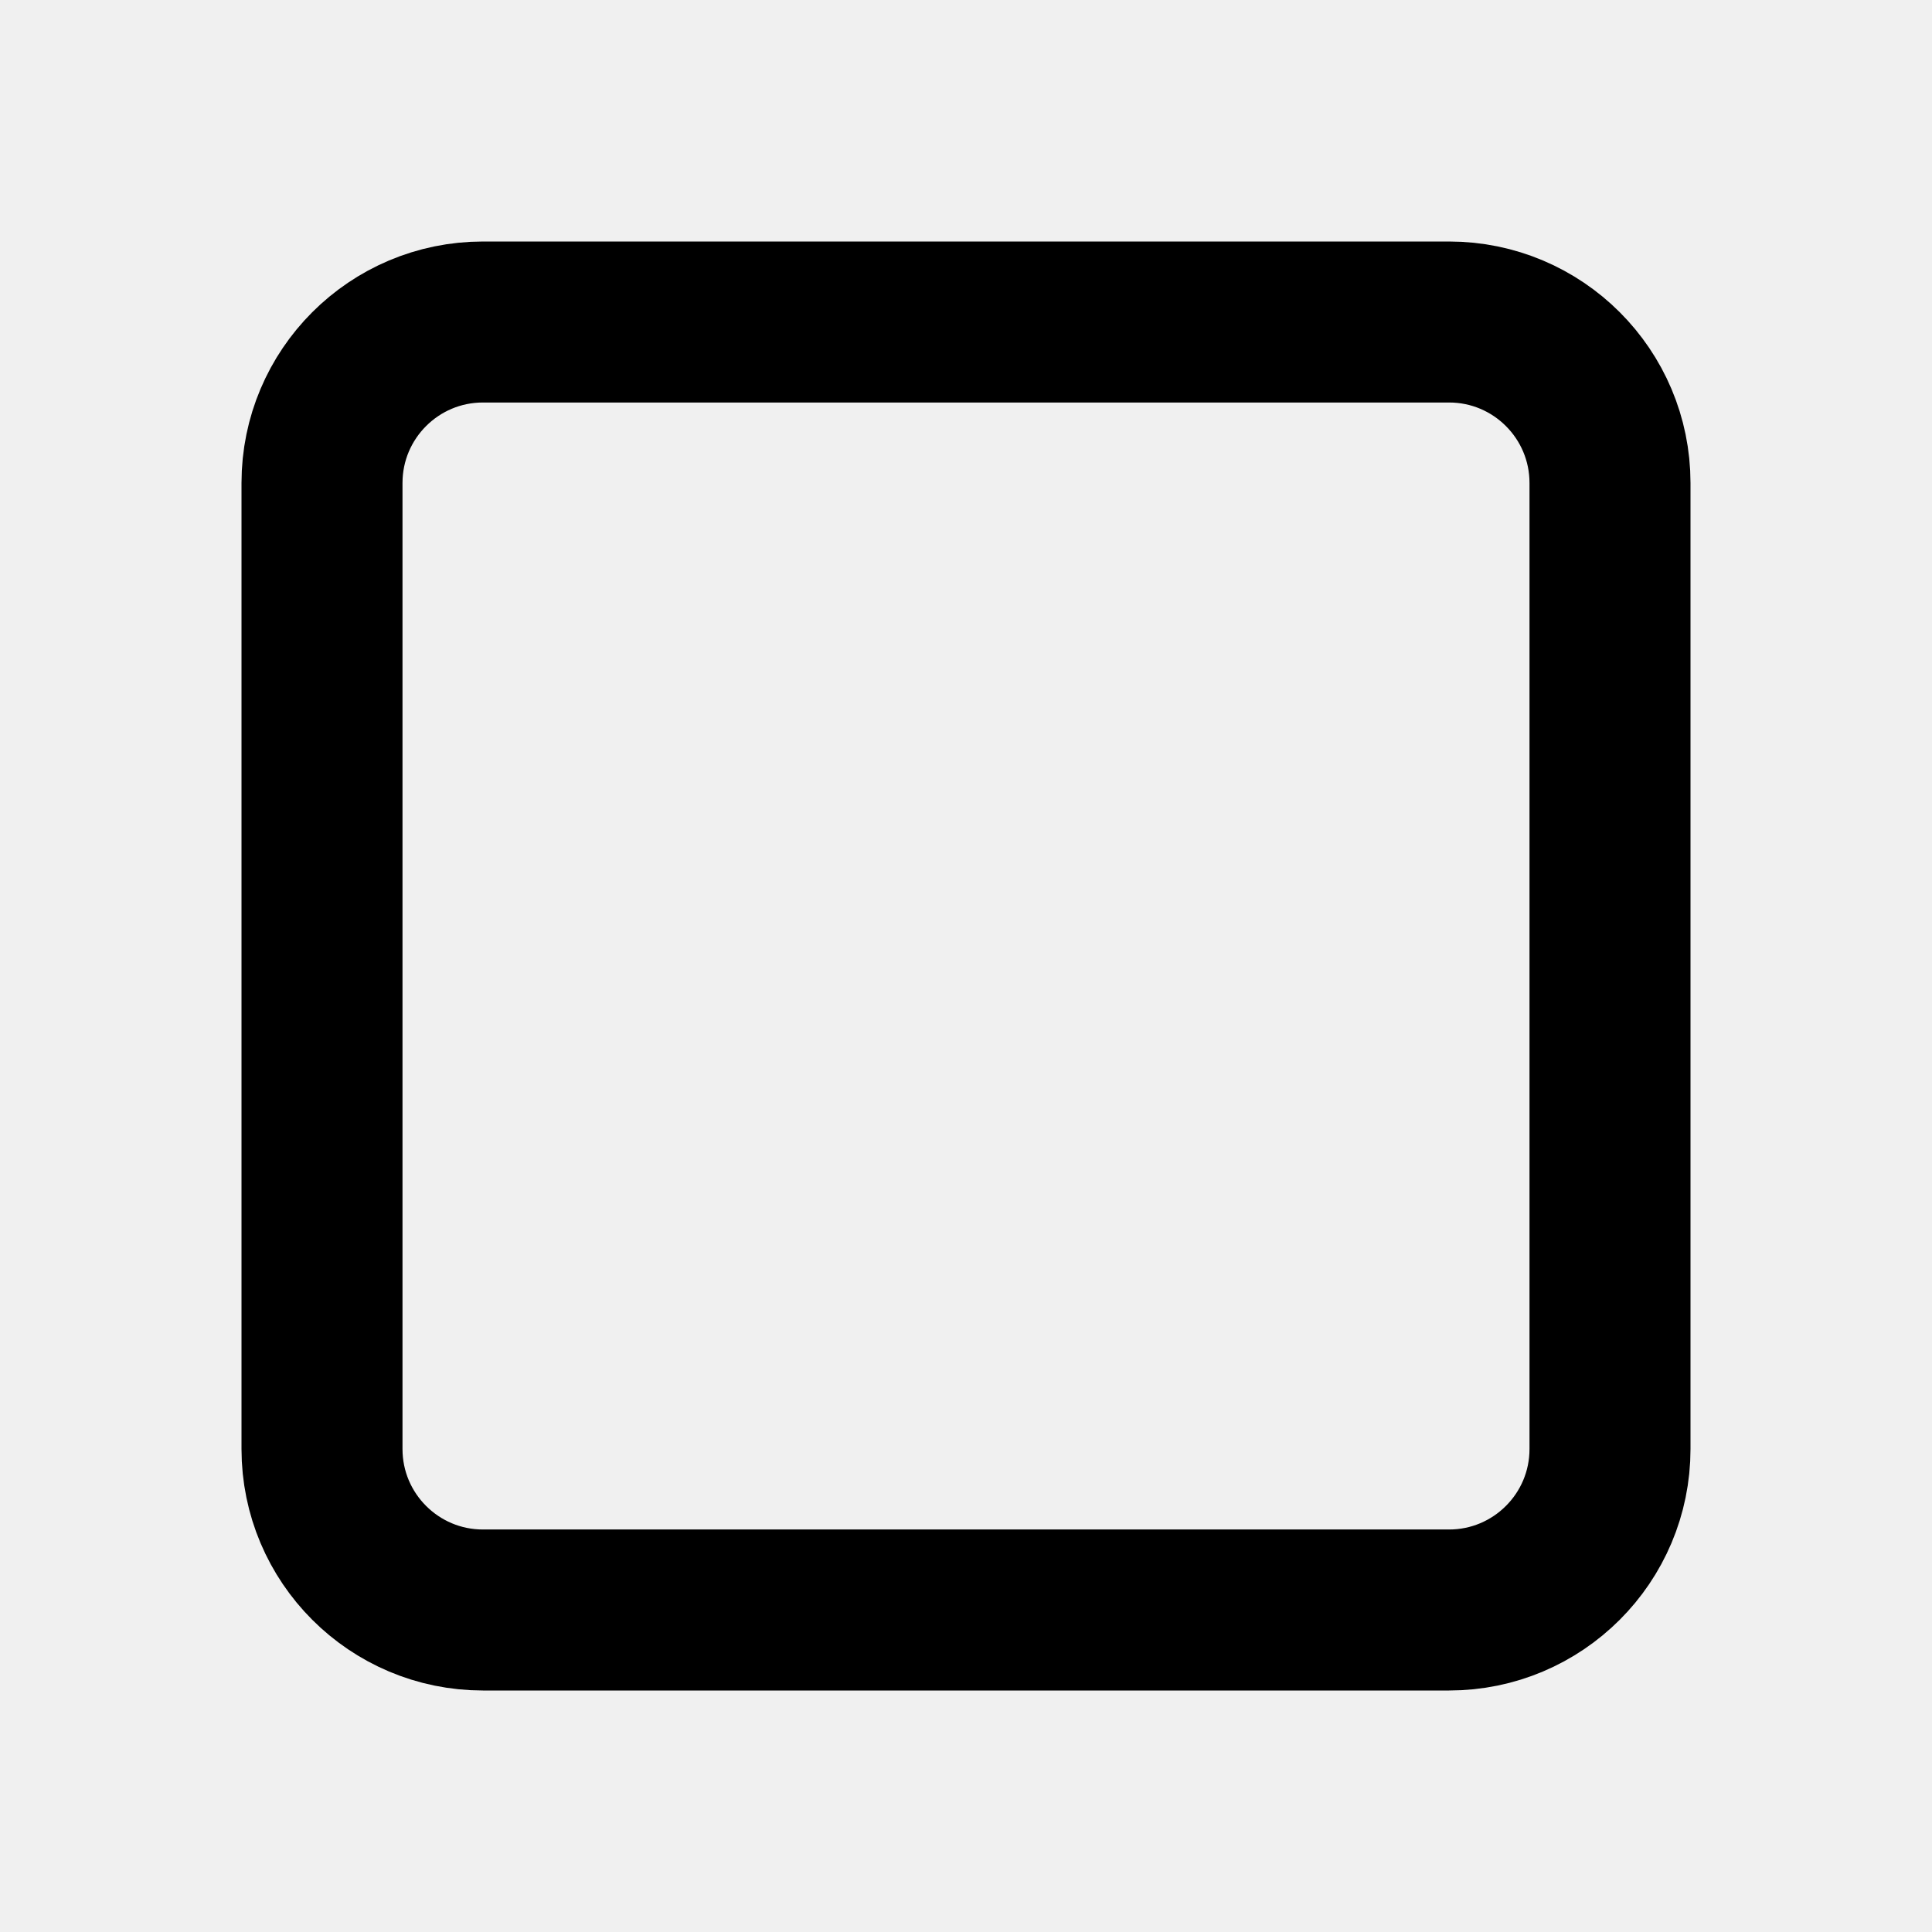
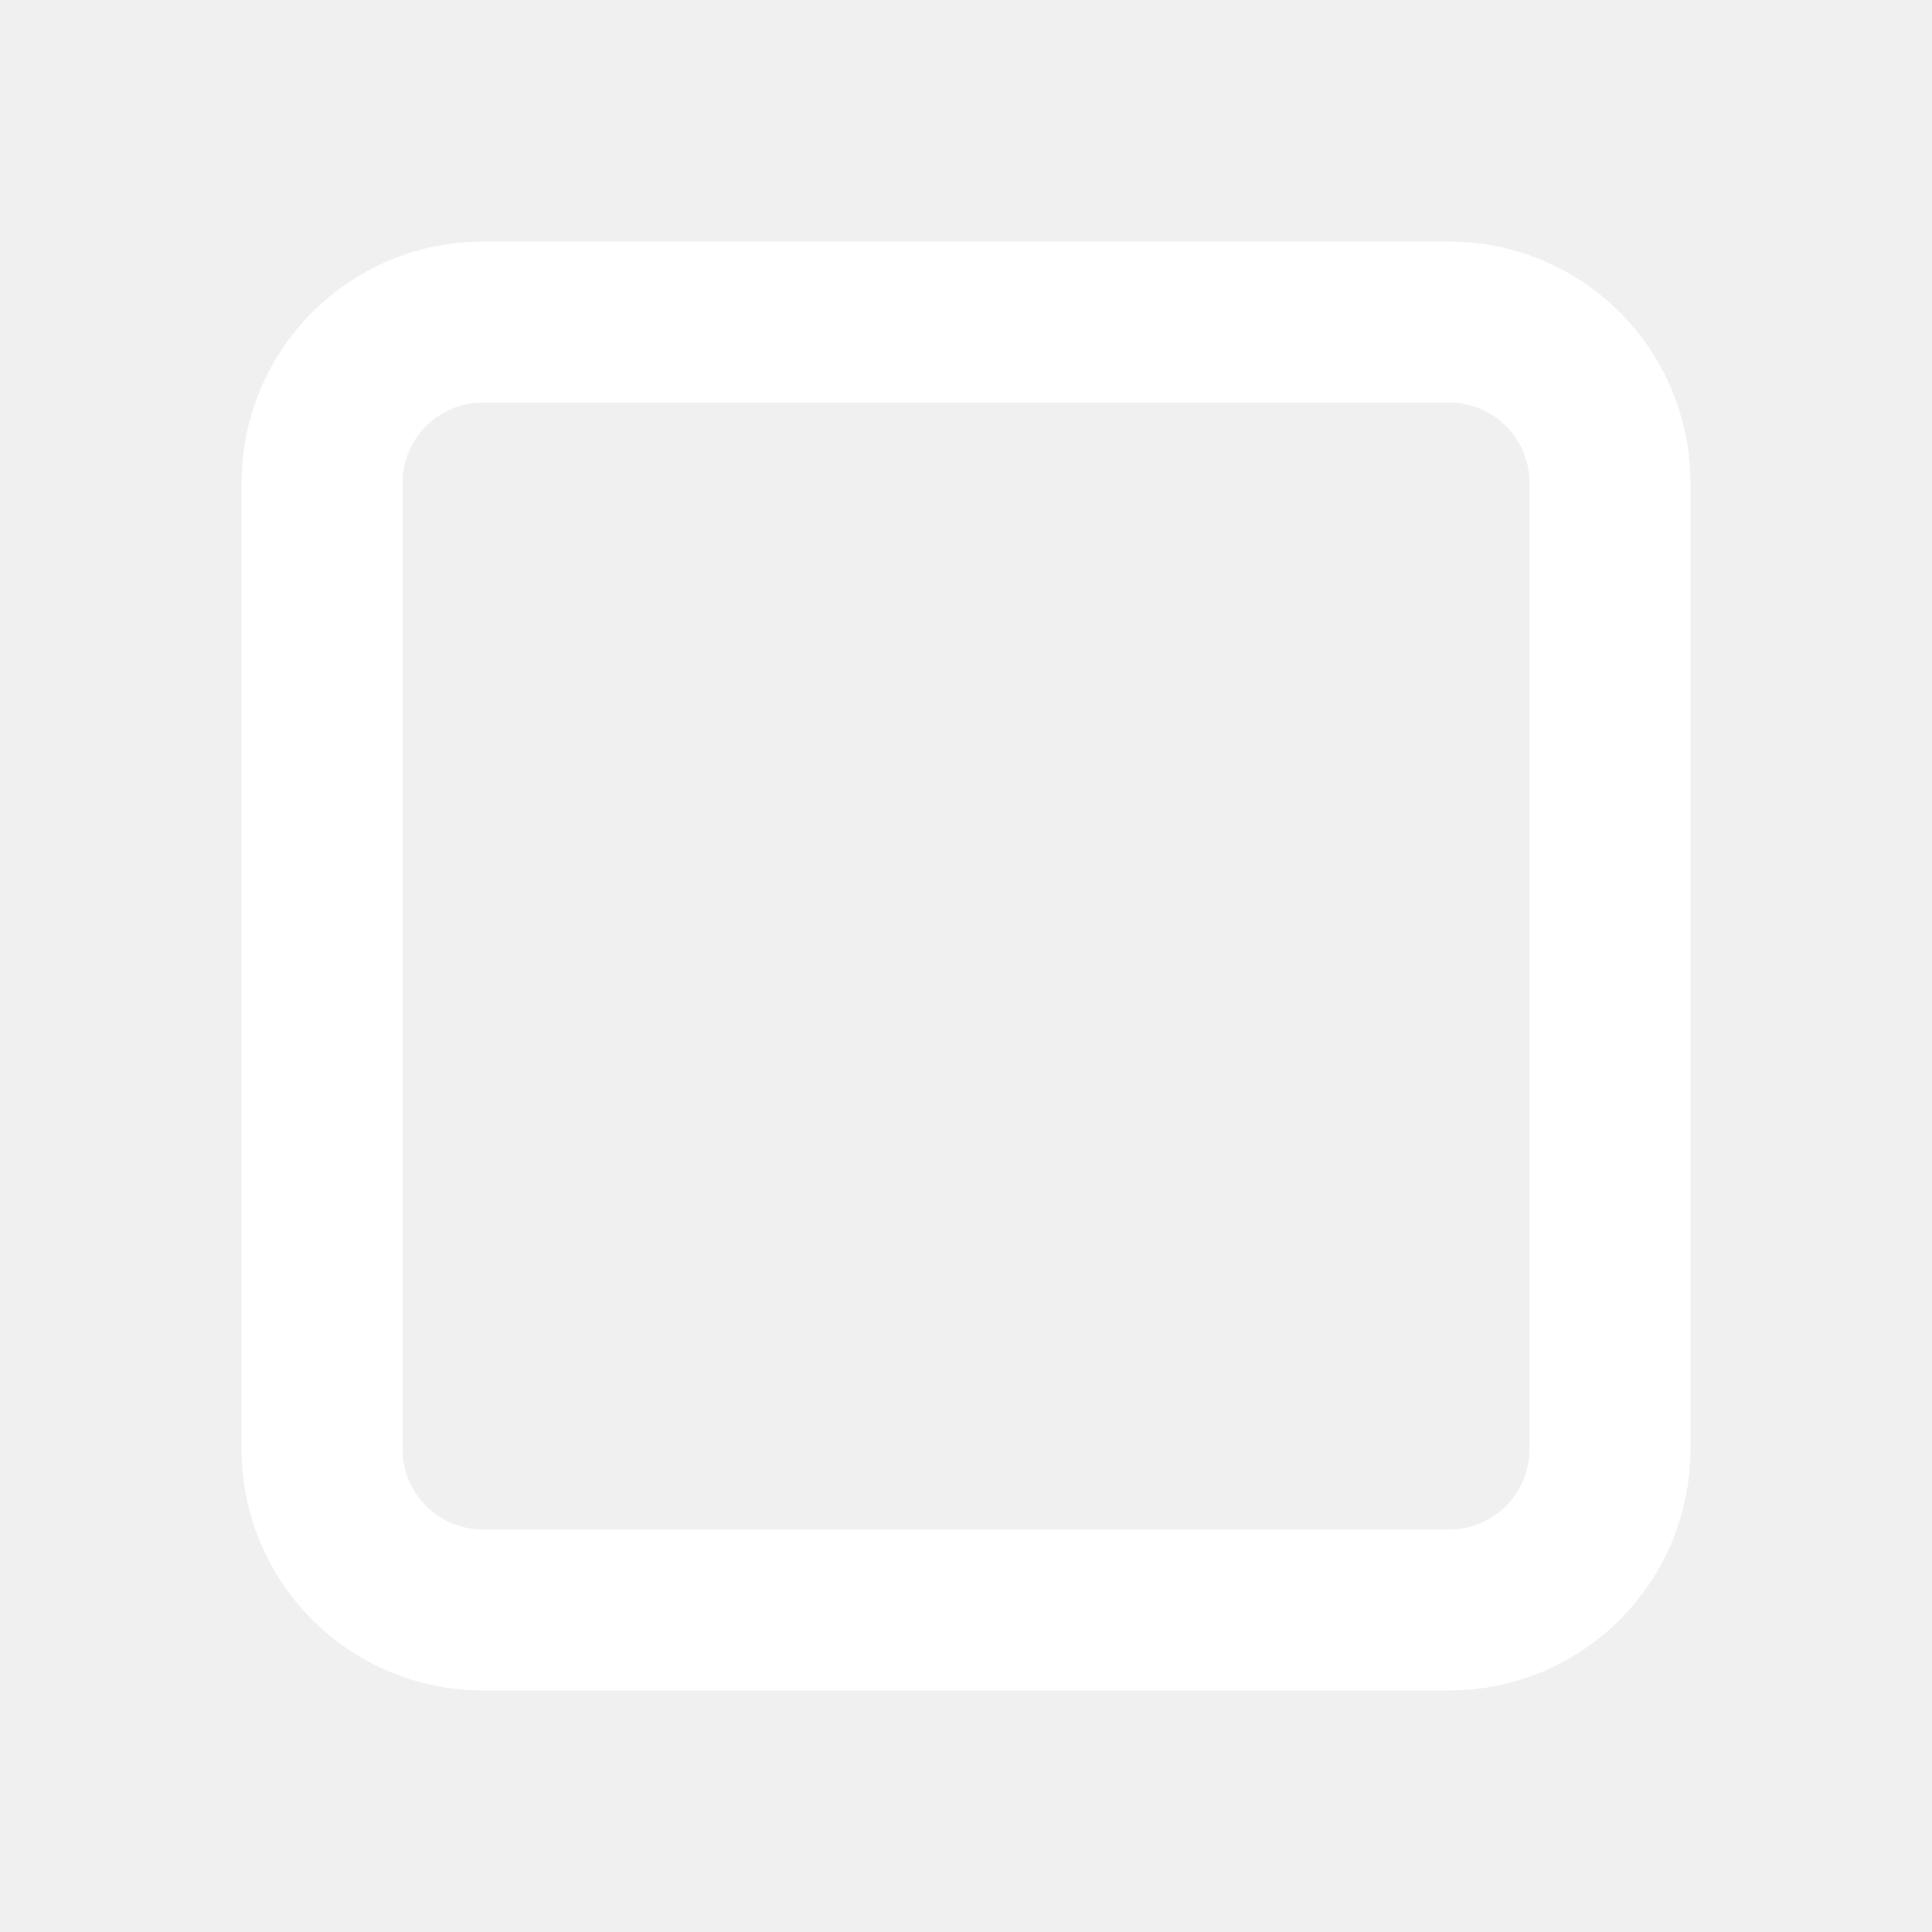
- <svg xmlns="http://www.w3.org/2000/svg" class="icon icon-tabler icon-tabler-square" width="24" height="24" viewBox="0 0 24 24" stroke-width="2" stroke="currentColor" fill="none" stroke-linecap="round" stroke-linejoin="round">
+ <svg xmlns="http://www.w3.org/2000/svg" class="icon icon-tabler icon-tabler-square" width="24" height="24" viewBox="0 0 24 24" stroke-width="2" stroke="#ffffff" fill="none" stroke-linecap="round" stroke-linejoin="round">
  <path stroke="none" d="M0 0h24v24H0z" fill="none" />
  <rect x="4" y="4" width="16" height="16" rx="2" />
</svg>
